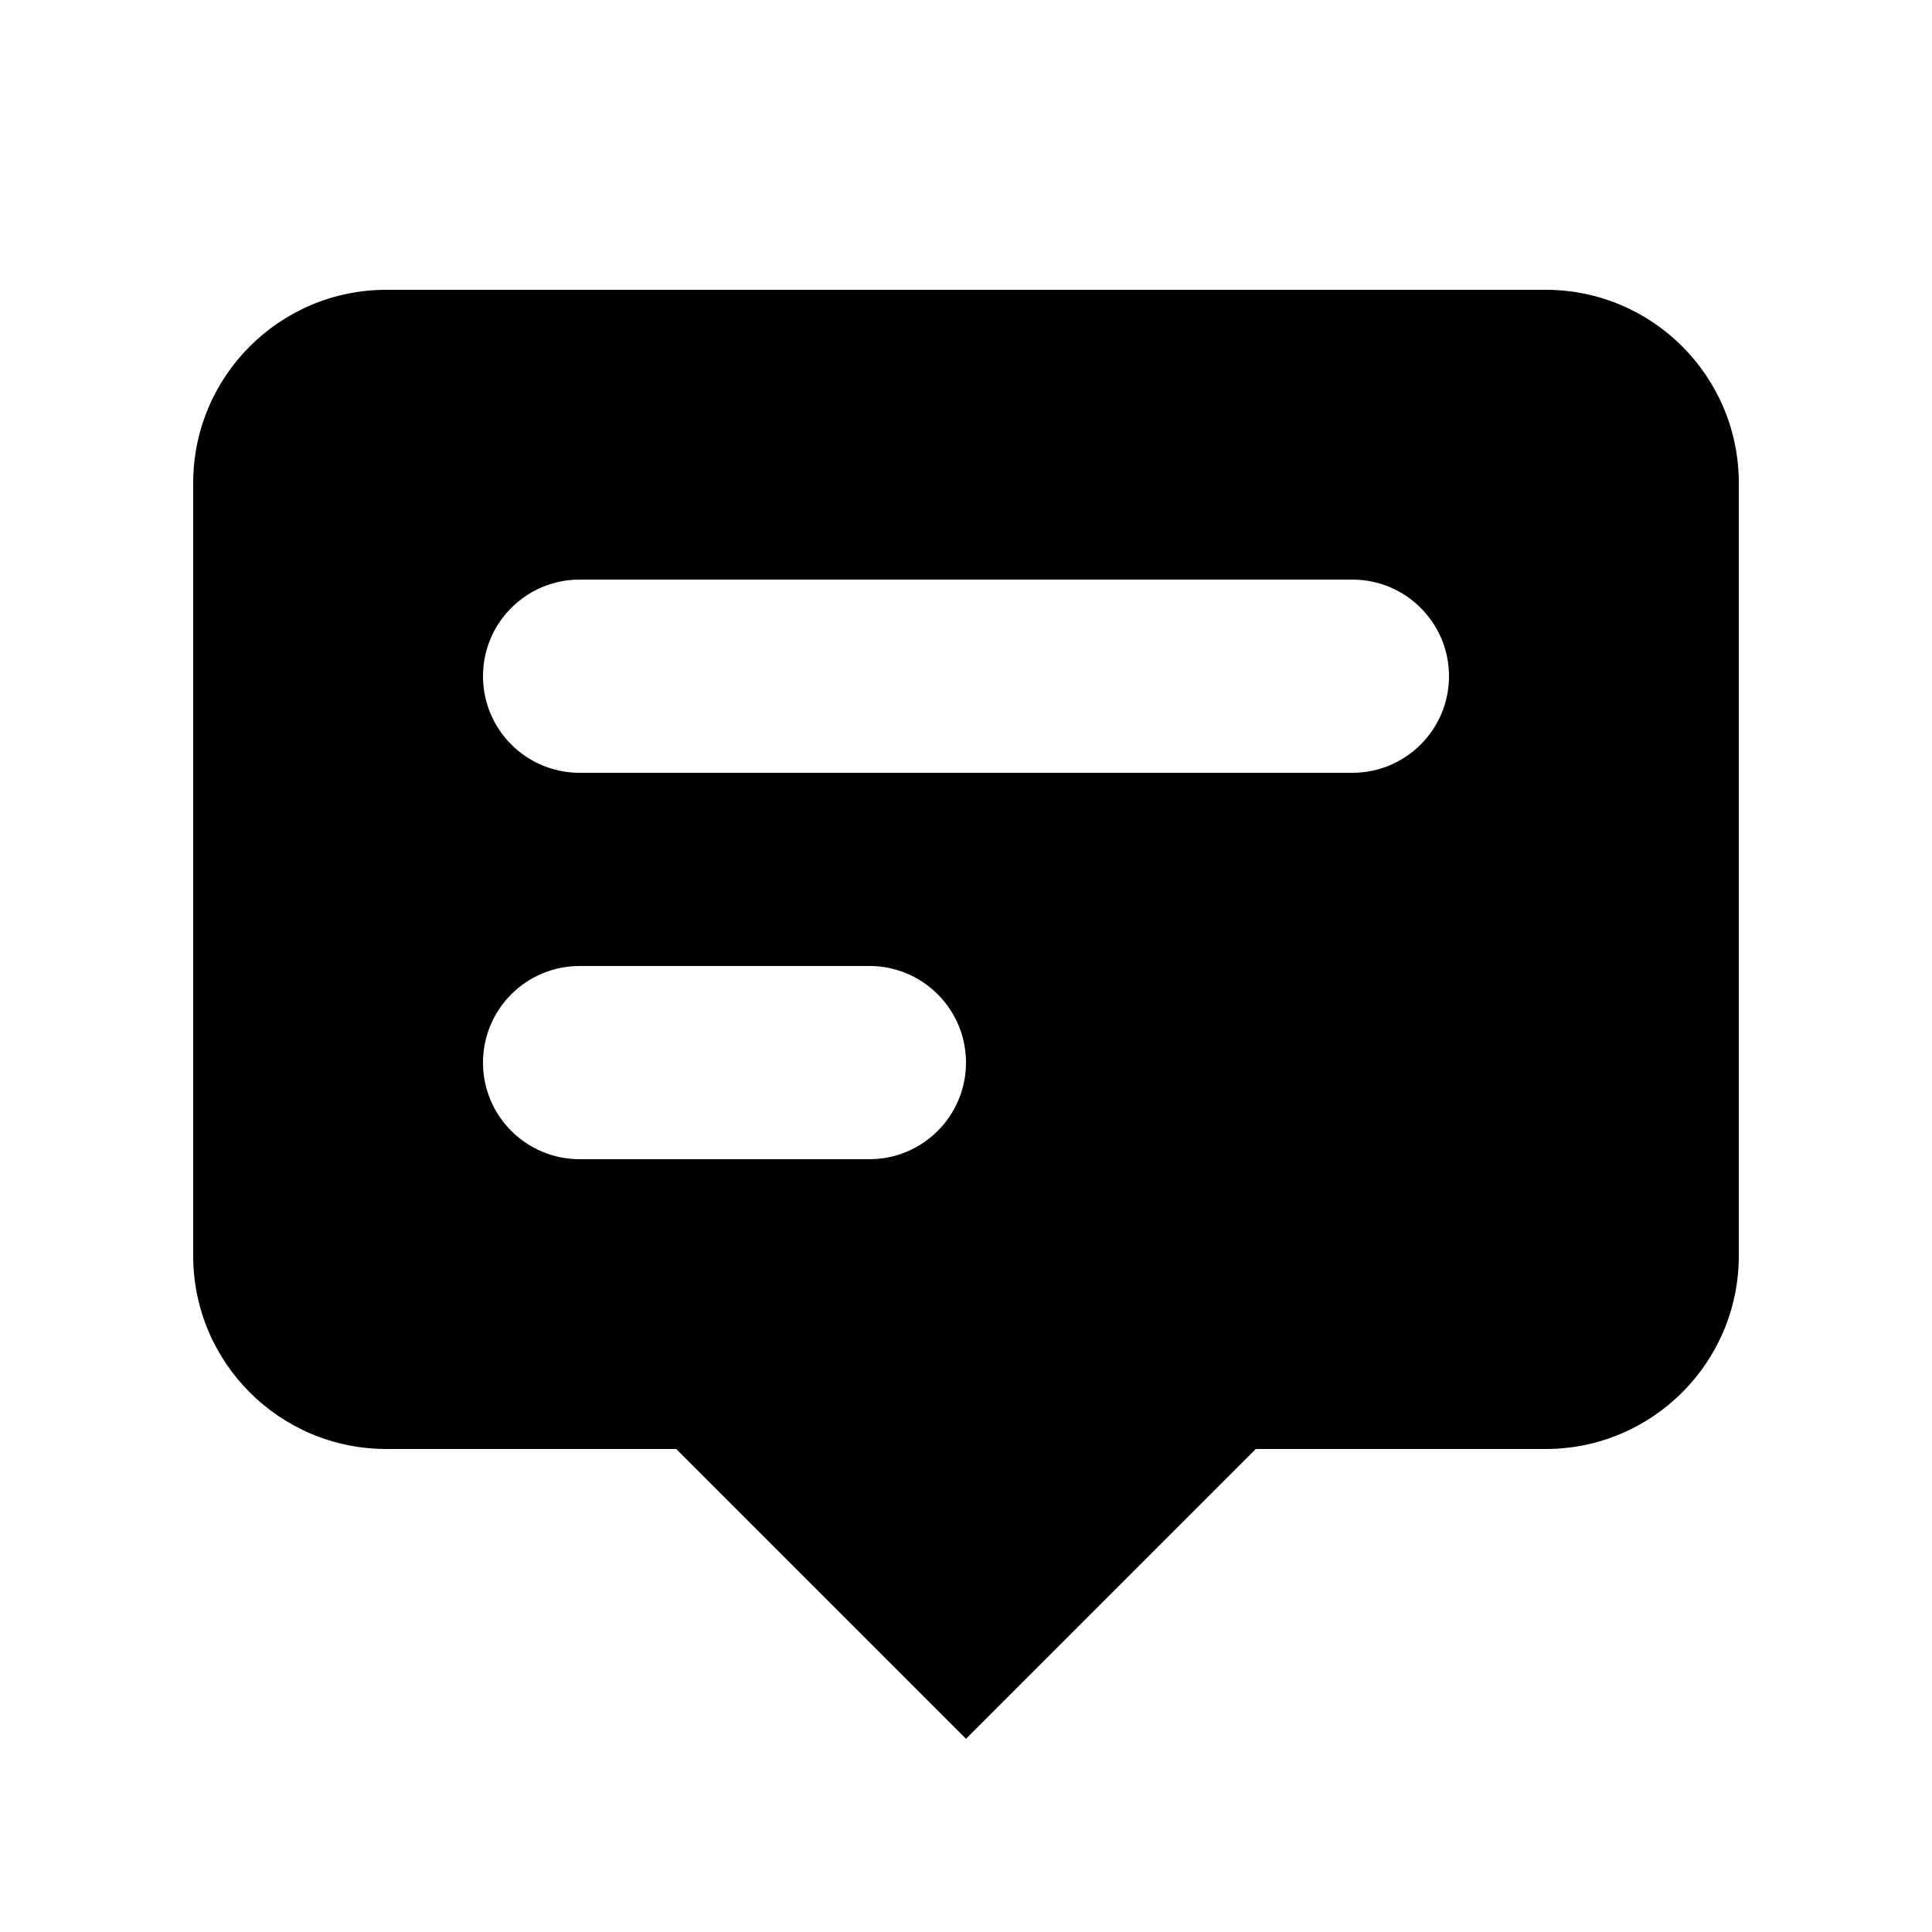
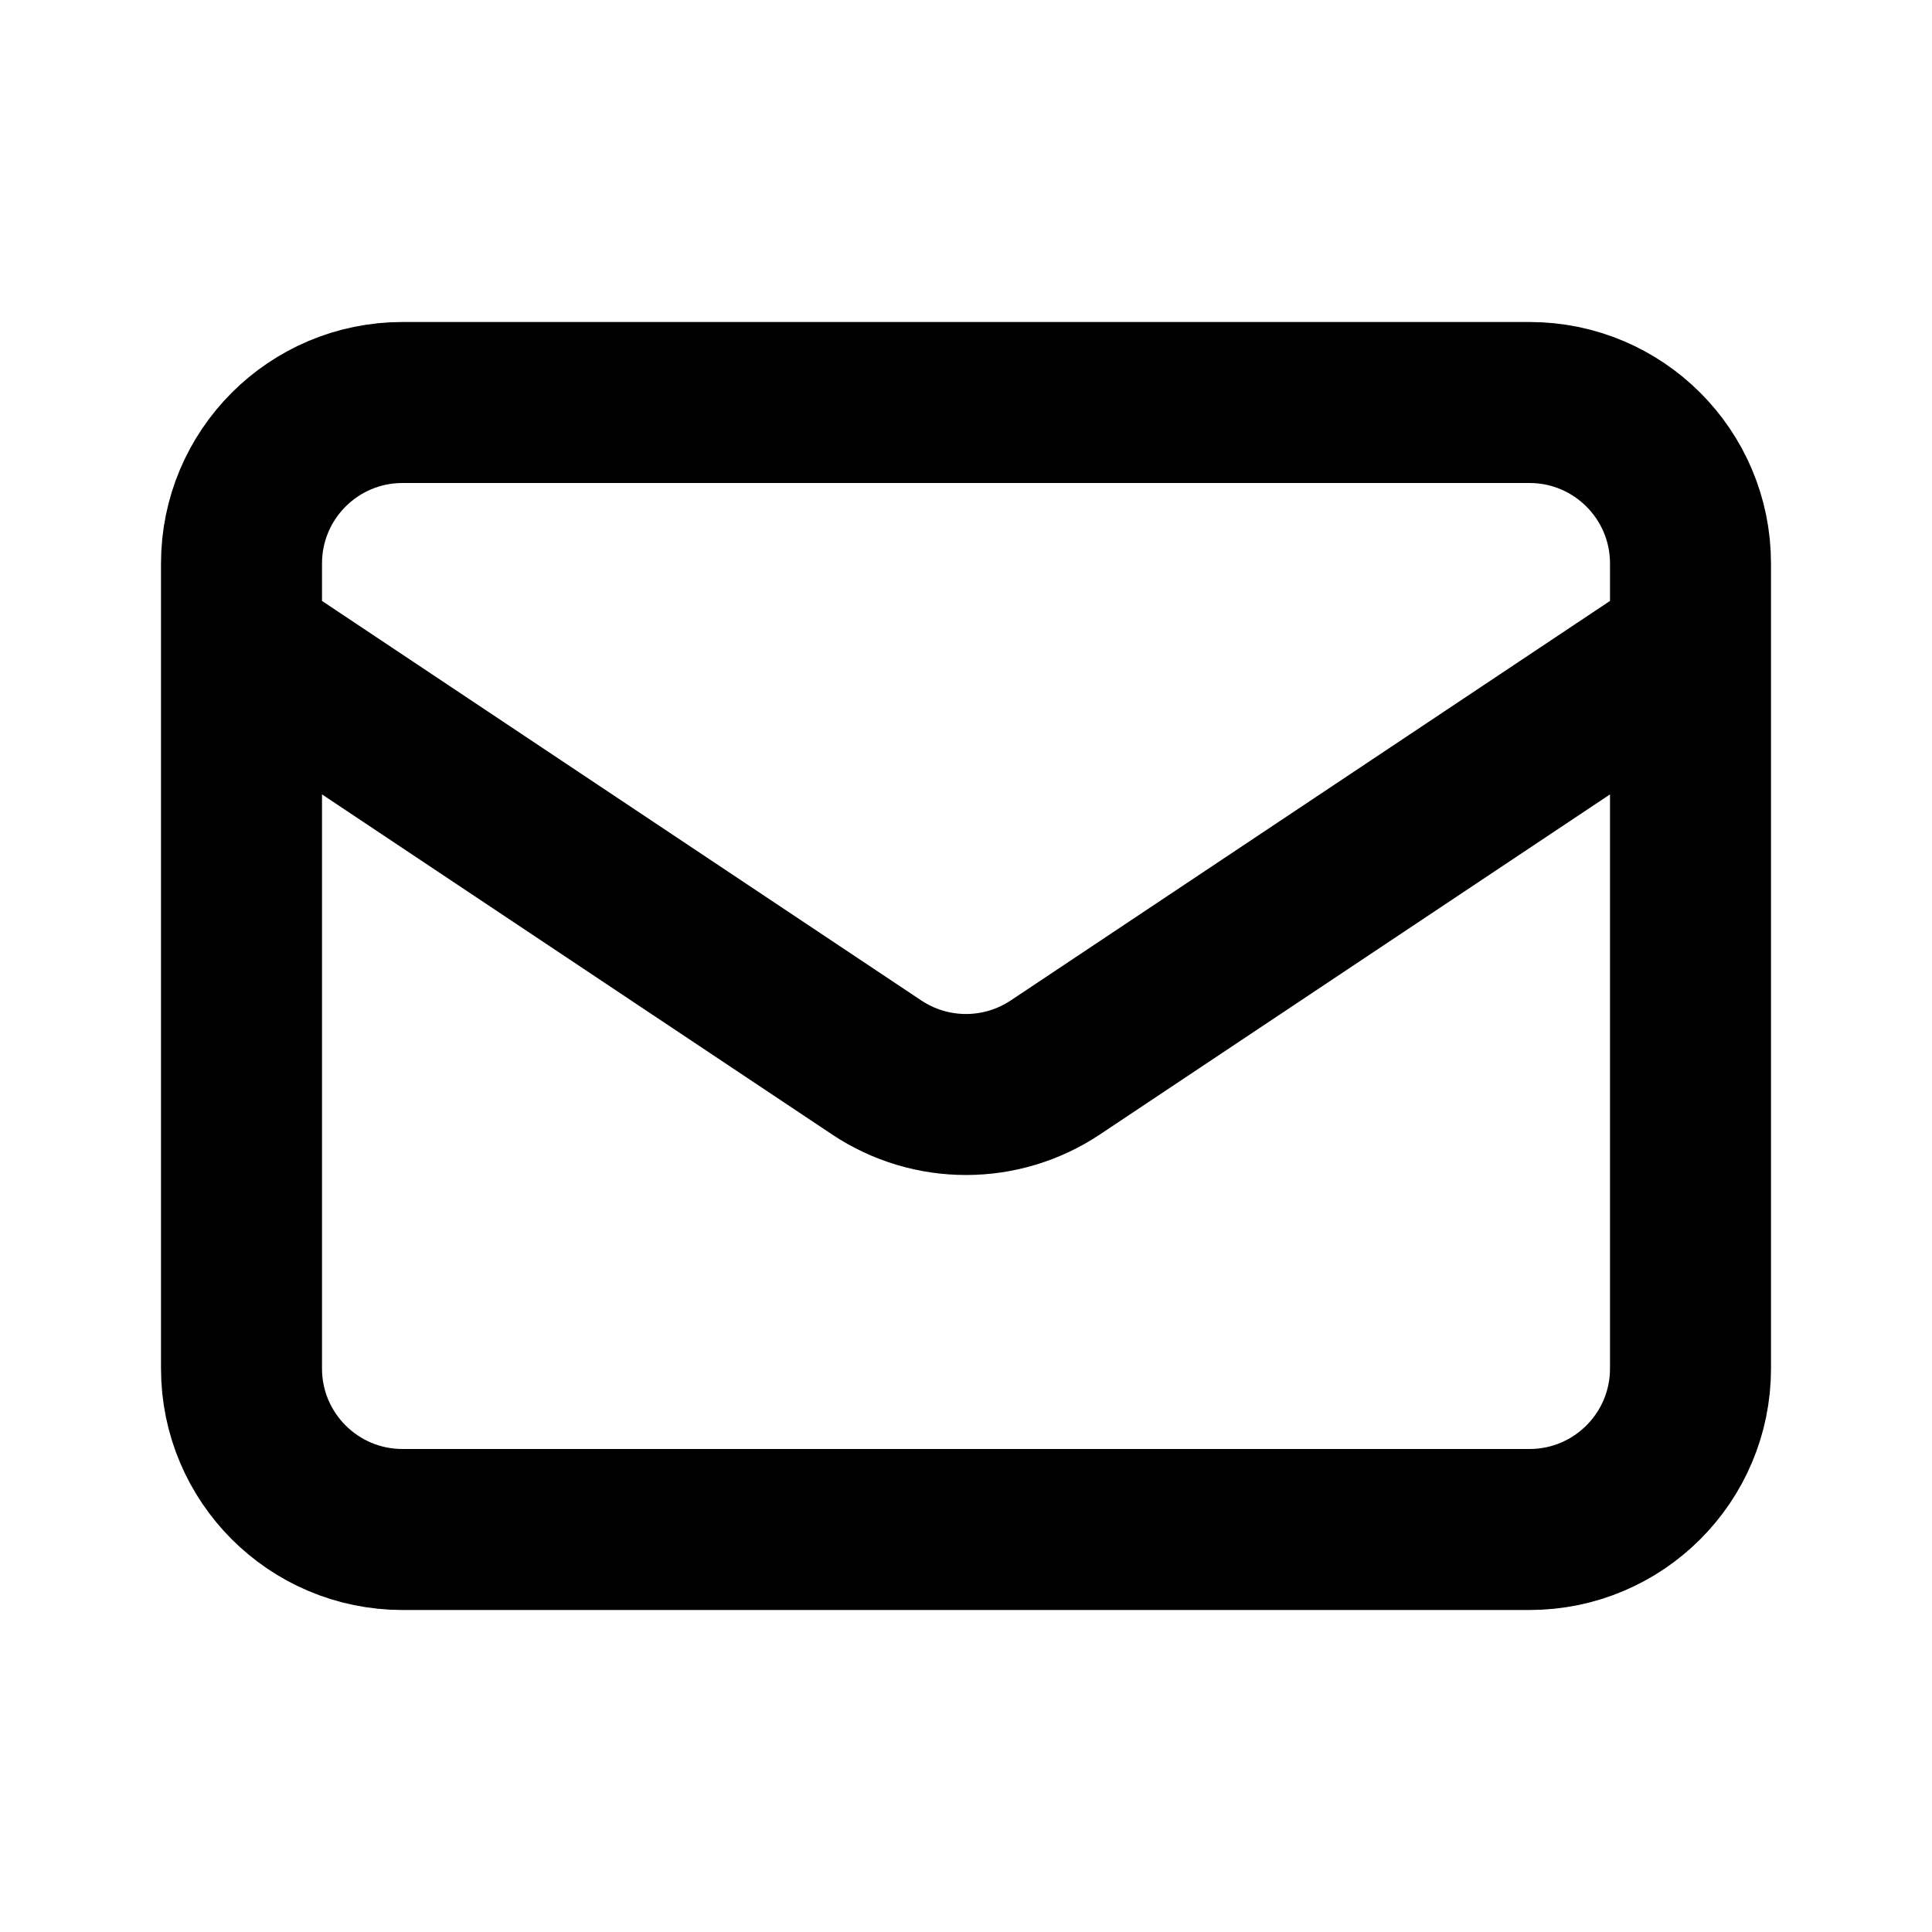
- <svg xmlns="http://www.w3.org/2000/svg" class="h-5 w-5" viewBox="0 0 20 20" fill="currentColor">
-   <path fill-rule="evenodd" d="M18 13V5a2 2 0 00-2-2H4a2 2 0 00-2 2v8a2 2 0 002 2h3l3 3 3-3h3a2 2 0 002-2zM5 7a1 1 0 011-1h8a1 1 0 110 2H6a1 1 0 01-1-1zm1 3a1 1 0 100 2h3a1 1 0 100-2H6z" clip-rule="evenodd" />
+ <svg xmlns="http://www.w3.org/2000/svg" class="h-6 w-6" fill="none" viewBox="0 0 24 24" stroke="currentColor" stroke-width="2">
+   <path stroke-linecap="round" stroke-linejoin="round" d="M3 8l7.89 5.26a2 2 0 002.22 0L21 8M5 19h14a2 2 0 002-2V7a2 2 0 00-2-2H5a2 2 0 00-2 2v10a2 2 0 002 2z" />
</svg>
